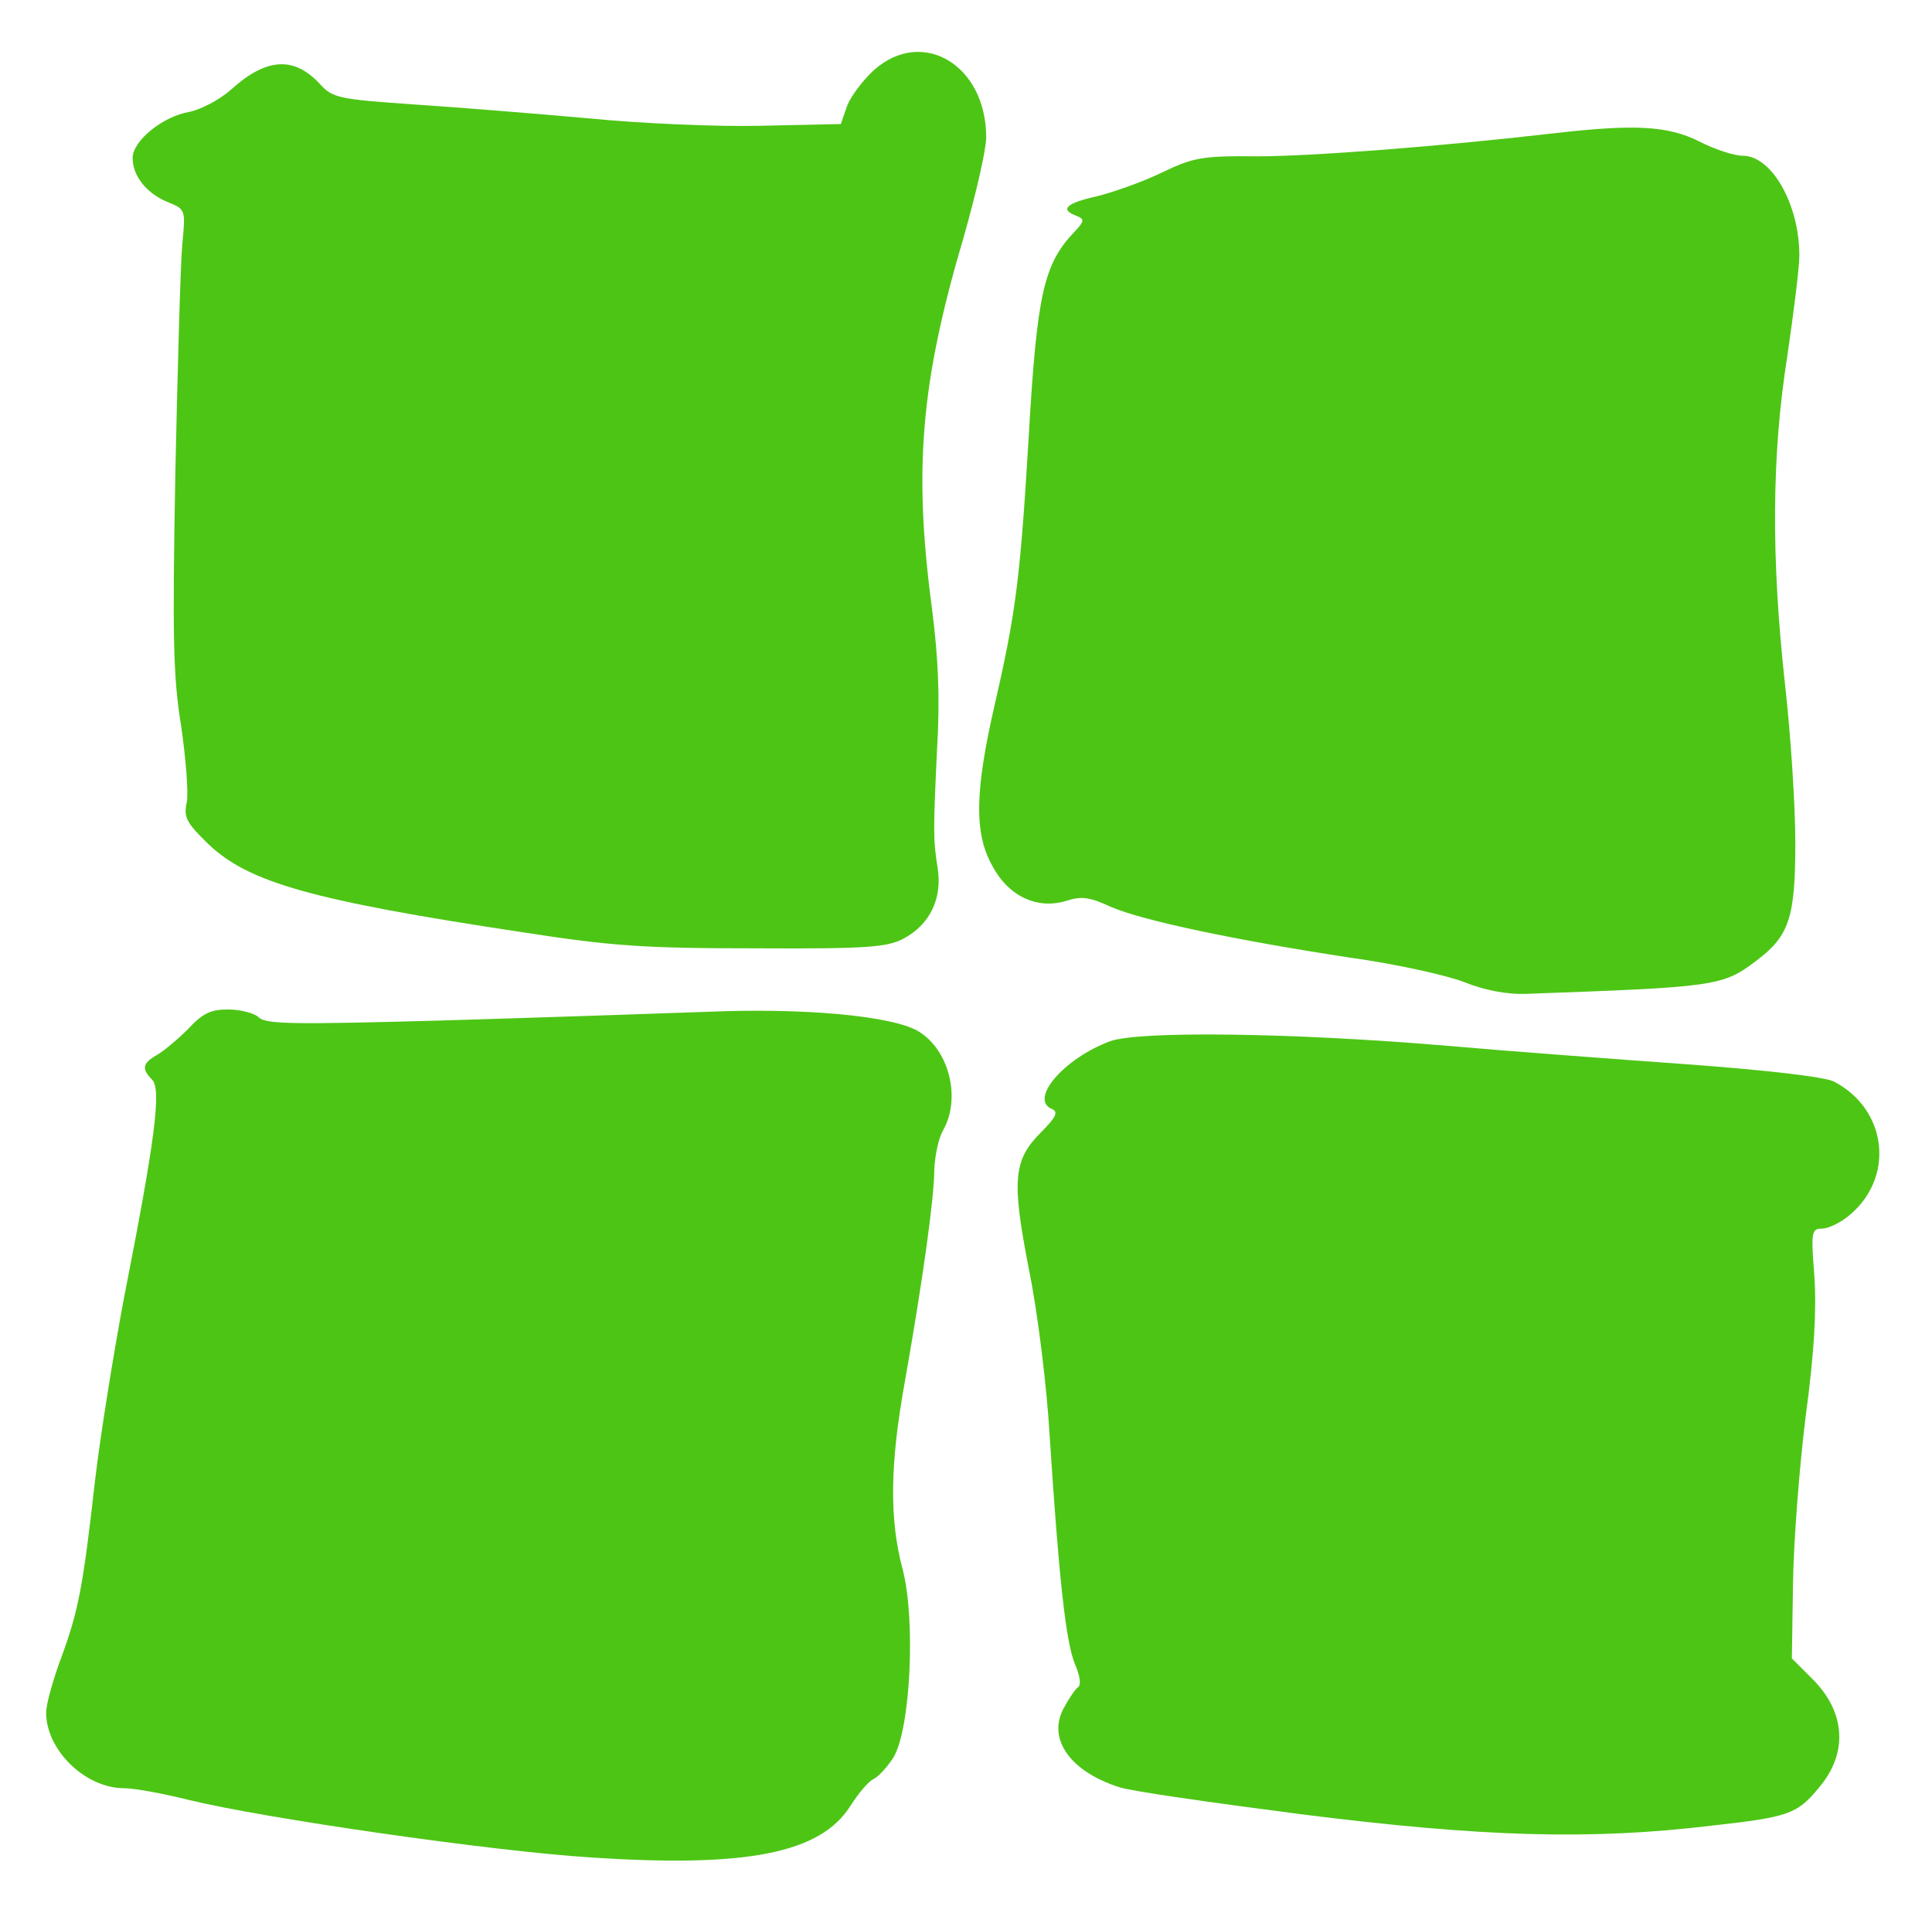
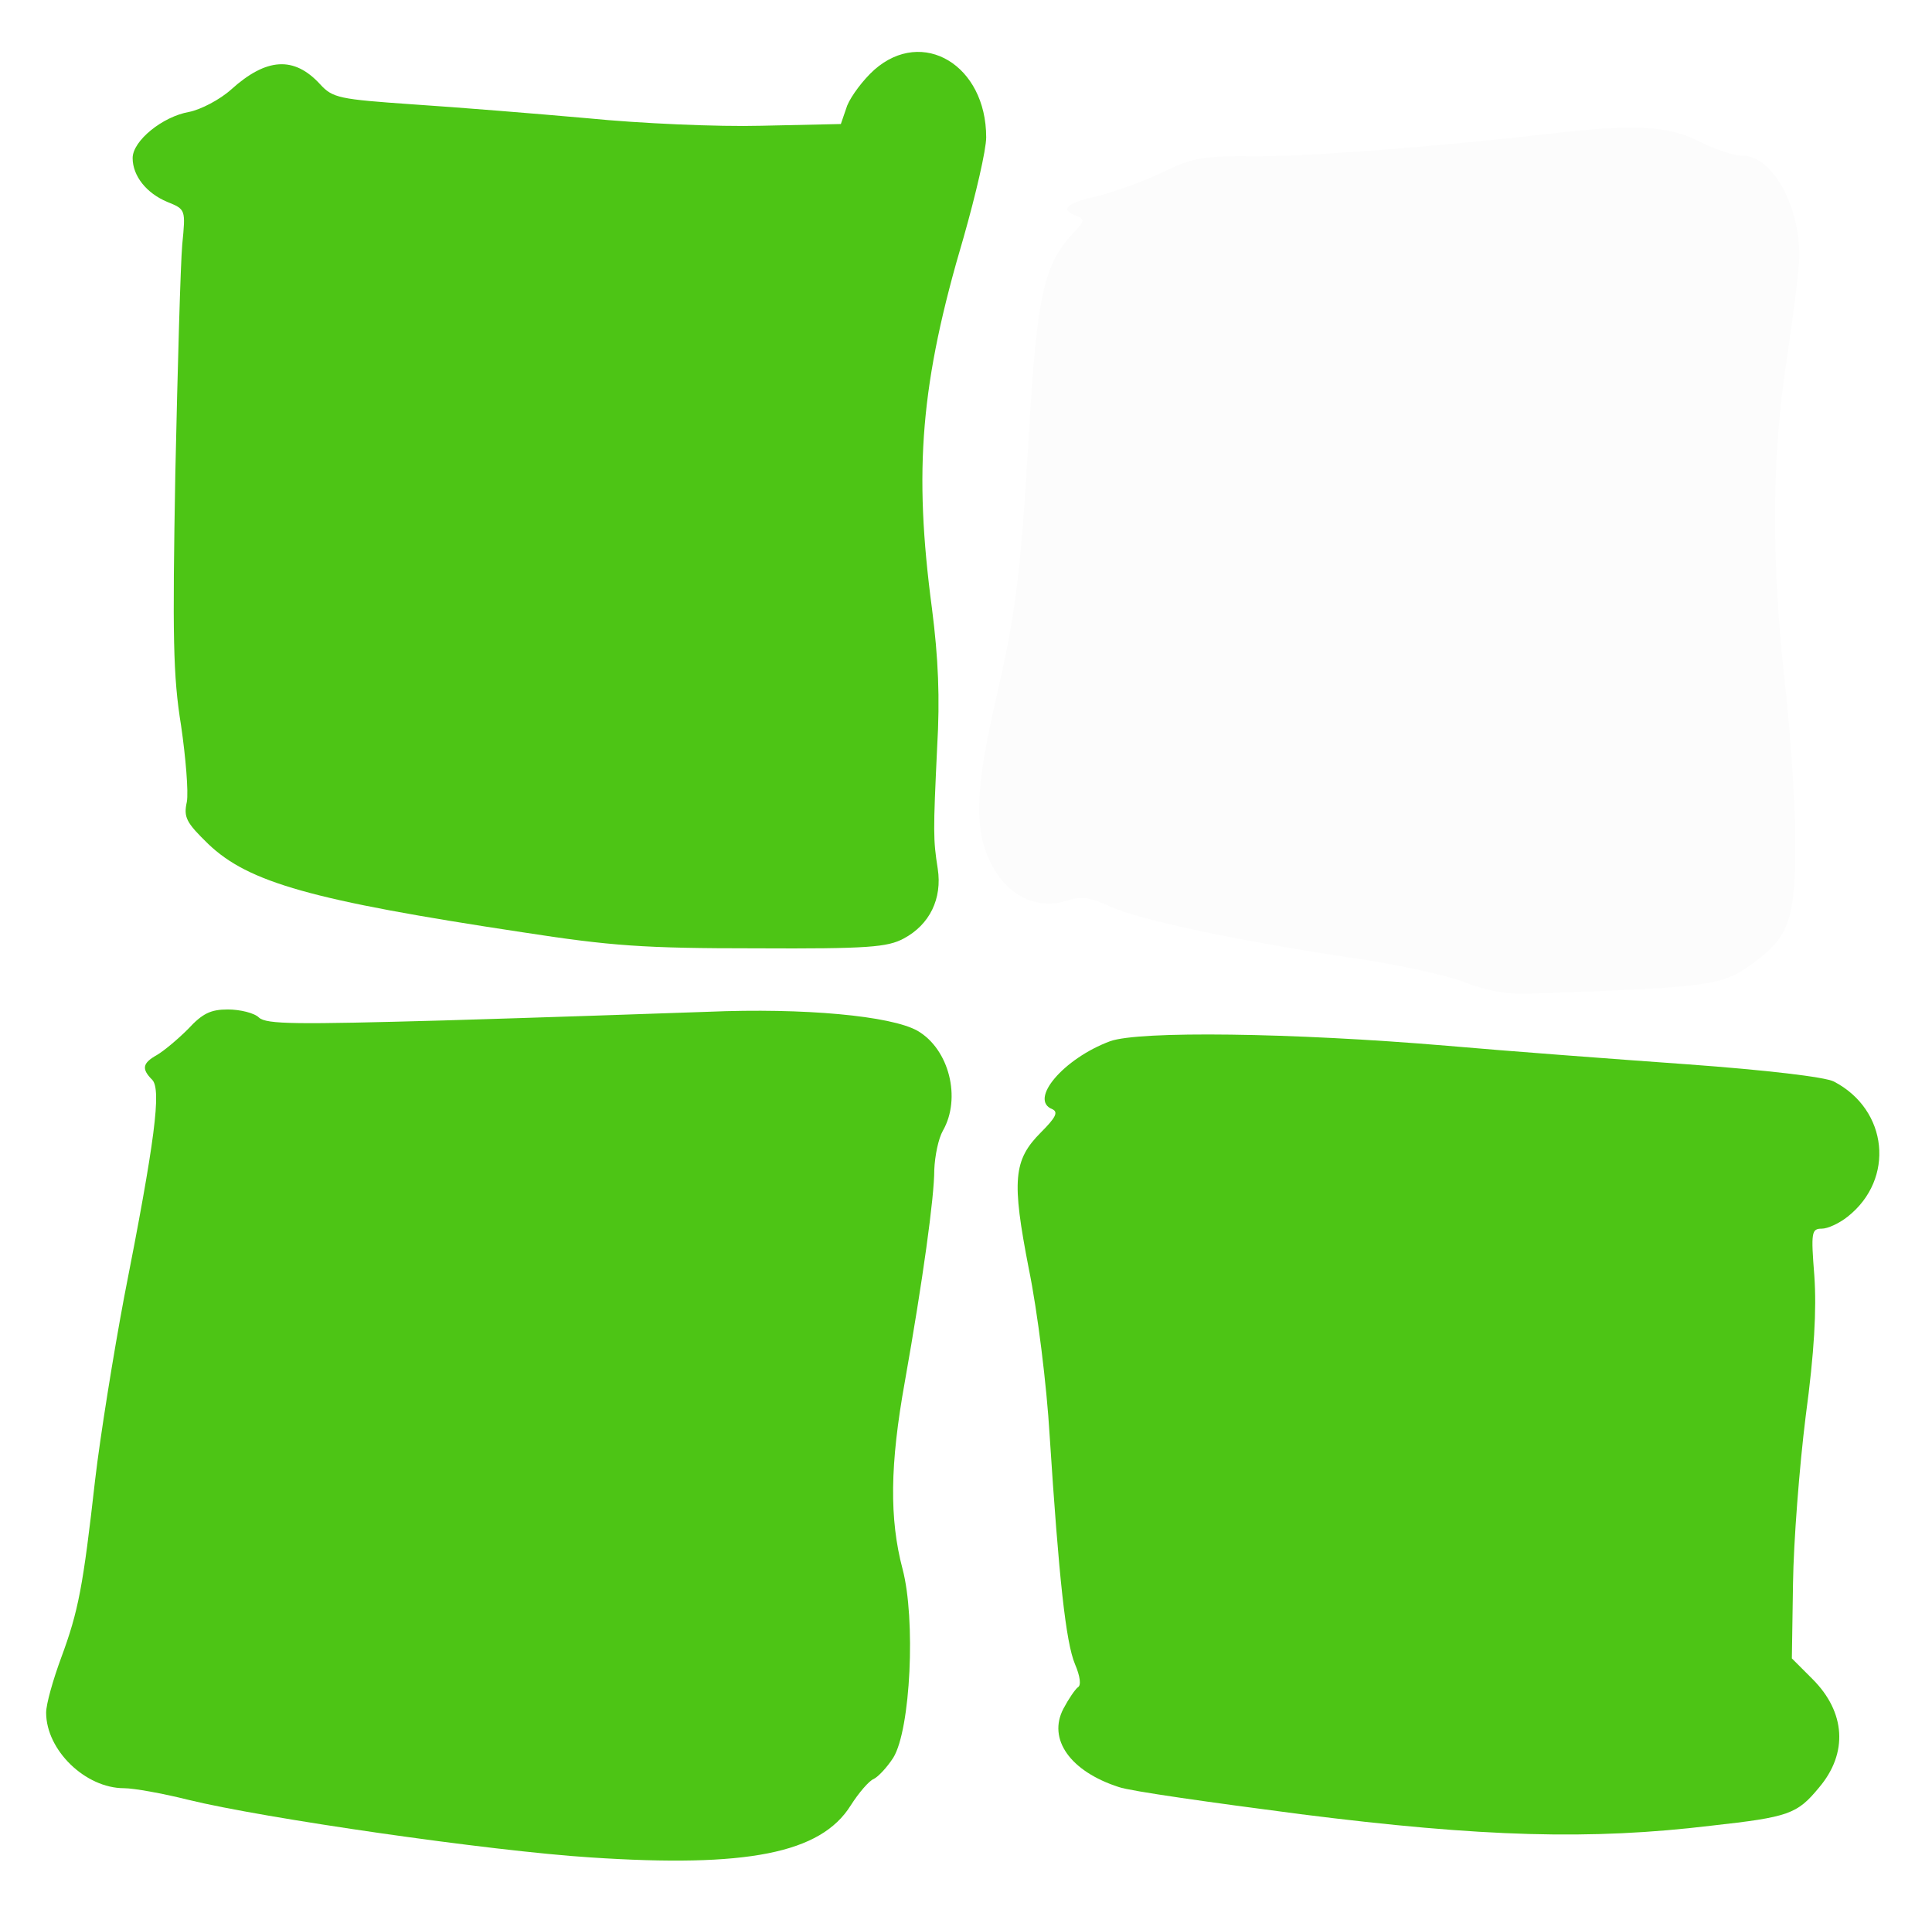
<svg xmlns="http://www.w3.org/2000/svg" viewBox="0 0 335 331" fill="#4dc515">
  <g transform="translate(0,331) scale(0.1,-0.1)">
    <path d="M1516 3189 c-19 -17 -40 -45 -47 -62 l-11 -32 -138 -3 c-75 -2 -211 4 -301 13 -90 8 -226 19 -302 24 -129 9 -140 11 -162 35 -45 49 -93 46 -154 -9 -20 -18 -53 -35 -73 -39 -46 -8 -98 -50 -98 -80 0 -31 24 -61 60 -76 32 -13 32 -13 26 -74 -3 -34 -8 -212 -12 -397 -5 -282 -4 -351 10 -437 8 -55 13 -115 10 -132 -6 -27 -1 -36 37 -73 70 -67 180 -98 544 -153 155 -24 211 -28 405 -28 196 -1 229 2 257 17 45 24 67 69 59 121 -8 51 -8 63 -1 211 5 85 2 154 -9 240 -32 241 -20 391 55 644 21 74 39 151 39 173 0 125 -110 191 -194 117z" />
-     <path d="M2695 3079 c-199 -23 -422 -40 -515 -40 -95 1 -111 -2 -165 -28 -33 -16 -84 -34 -112 -41 -54 -12 -66 -23 -37 -34 15 -6 15 -9 -4 -29 -52 -55 -64 -107 -78 -350 -15 -250 -22 -307 -60 -472 -33 -145 -35 -217 -5 -273 28 -55 78 -79 129 -64 27 9 41 7 78 -10 55 -24 217 -58 414 -88 80 -11 170 -31 200 -43 35 -14 74 -21 105 -20 331 12 342 13 401 58 57 43 67 75 67 205 0 63 -8 187 -18 275 -24 218 -23 396 4 567 11 75 21 154 21 175 0 89 -48 173 -98 173 -15 0 -49 11 -76 25 -54 27 -112 30 -251 14z" />
+     <path fill="#fcfcfc" d="M2695 3079 c-199 -23 -422 -40 -515 -40 -95 1 -111 -2 -165 -28 -33 -16 -84 -34 -112 -41 -54 -12 -66 -23 -37 -34 15 -6 15 -9 -4 -29 -52 -55 -64 -107 -78 -350 -15 -250 -22 -307 -60 -472 -33 -145 -35 -217 -5 -273 28 -55 78 -79 129 -64 27 9 41 7 78 -10 55 -24 217 -58 414 -88 80 -11 170 -31 200 -43 35 -14 74 -21 105 -20 331 12 342 13 401 58 57 43 67 75 67 205 0 63 -8 187 -18 275 -24 218 -23 396 4 567 11 75 21 154 21 175 0 89 -48 173 -98 173 -15 0 -49 11 -76 25 -54 27 -112 30 -251 14z" />
    <path d="M326 1526 c-18 -18 -42 -38 -54 -45 -25 -14 -27 -24 -8 -43 16 -17 5 -104 -49 -378 -18 -96 -41 -238 -50 -315 -21 -186 -29 -228 -59 -309 -14 -38 -26 -80 -26 -95 0 -65 68 -131 135 -131 17 0 67 -9 111 -20 130 -32 525 -89 698 -100 271 -18 399 7 451 90 14 22 32 43 40 46 8 4 23 20 34 37 30 49 39 240 16 327 -23 87 -22 181 4 325 31 175 51 319 51 367 1 24 7 54 15 68 32 56 11 141 -44 173 -46 26 -197 40 -363 33 -84 -3 -290 -10 -458 -15 -255 -7 -308 -7 -321 5 -8 8 -33 14 -54 14 -30 0 -44 -7 -69 -34z" />
    <path d="M1925 1505 c-81 -30 -142 -102 -100 -118 10 -5 6 -14 -20 -40 -48 -48 -51 -83 -21 -237 15 -73 31 -202 36 -288 16 -247 28 -359 44 -397 9 -21 11 -37 5 -40 -5 -4 -16 -20 -25 -37 -28 -53 12 -109 96 -136 19 -7 161 -27 315 -47 316 -40 504 -45 712 -20 135 15 149 20 187 66 51 60 46 131 -11 188 l-36 36 2 130 c1 72 11 202 22 290 15 111 19 185 15 243 -6 76 -5 82 13 82 10 0 30 9 45 21 82 65 70 185 -24 234 -15 8 -118 20 -255 30 -126 9 -313 23 -415 32 -272 23 -535 26 -585 8z" />
  </g>
</svg>
